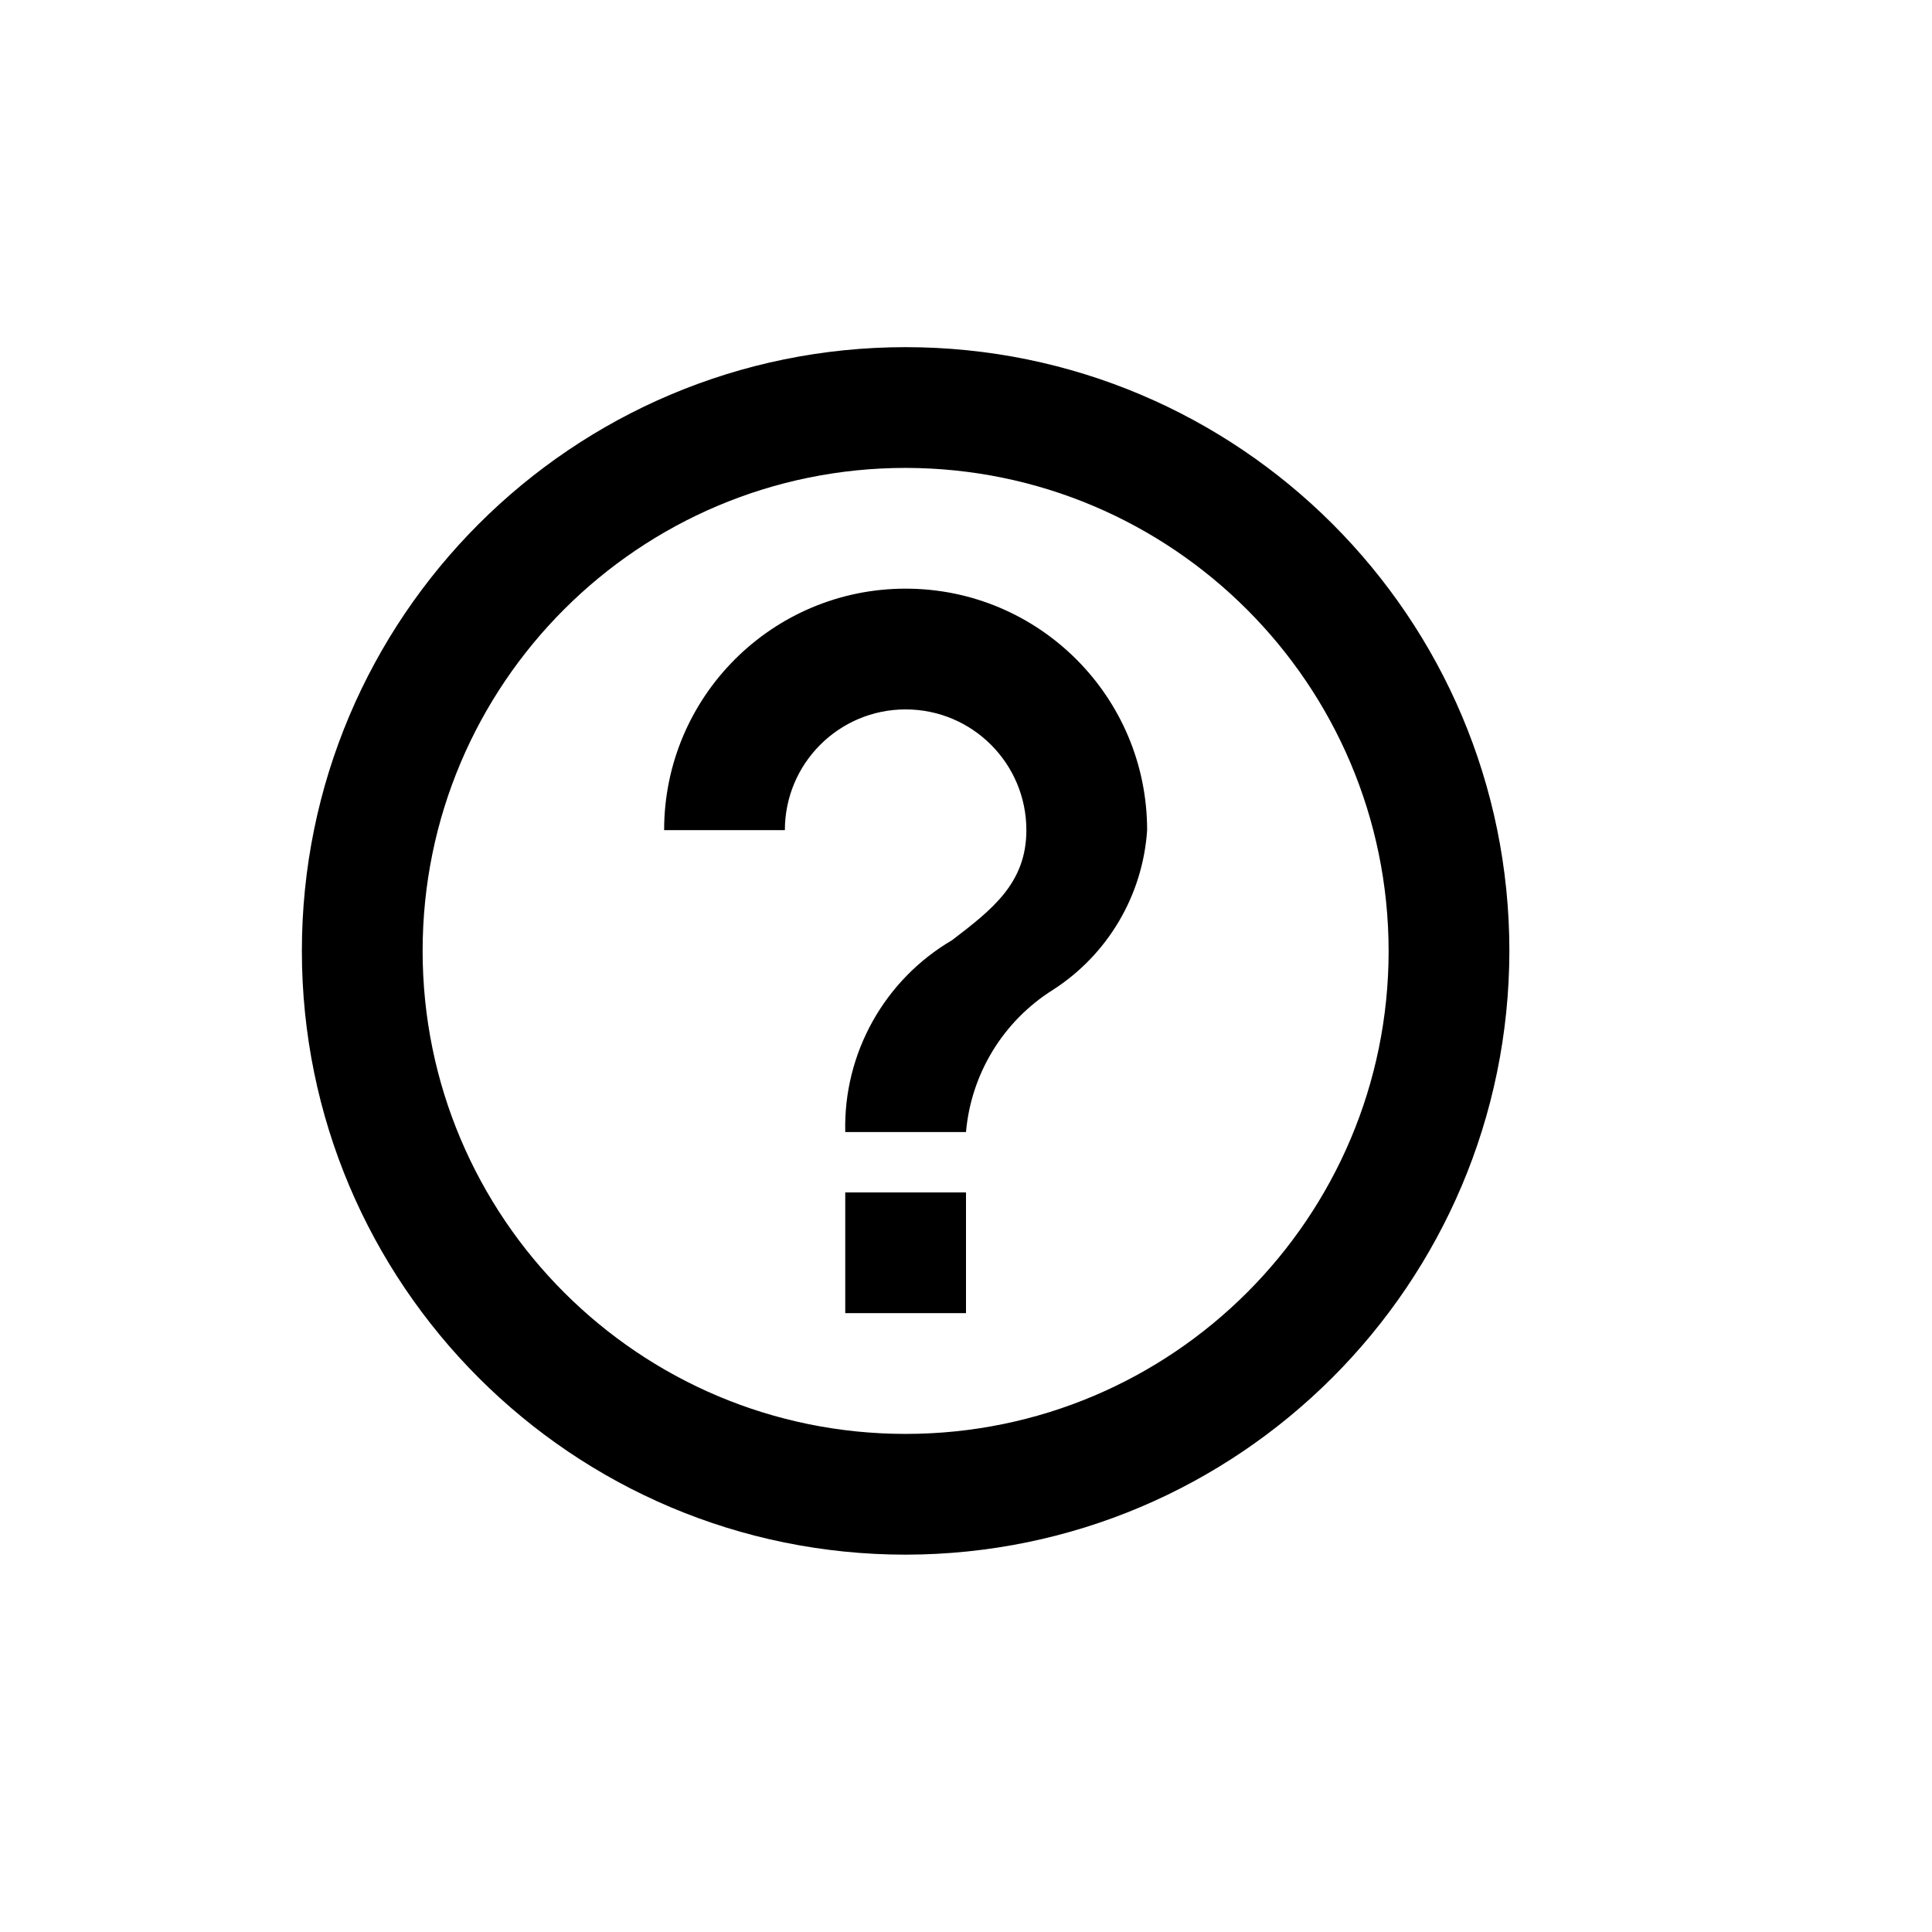
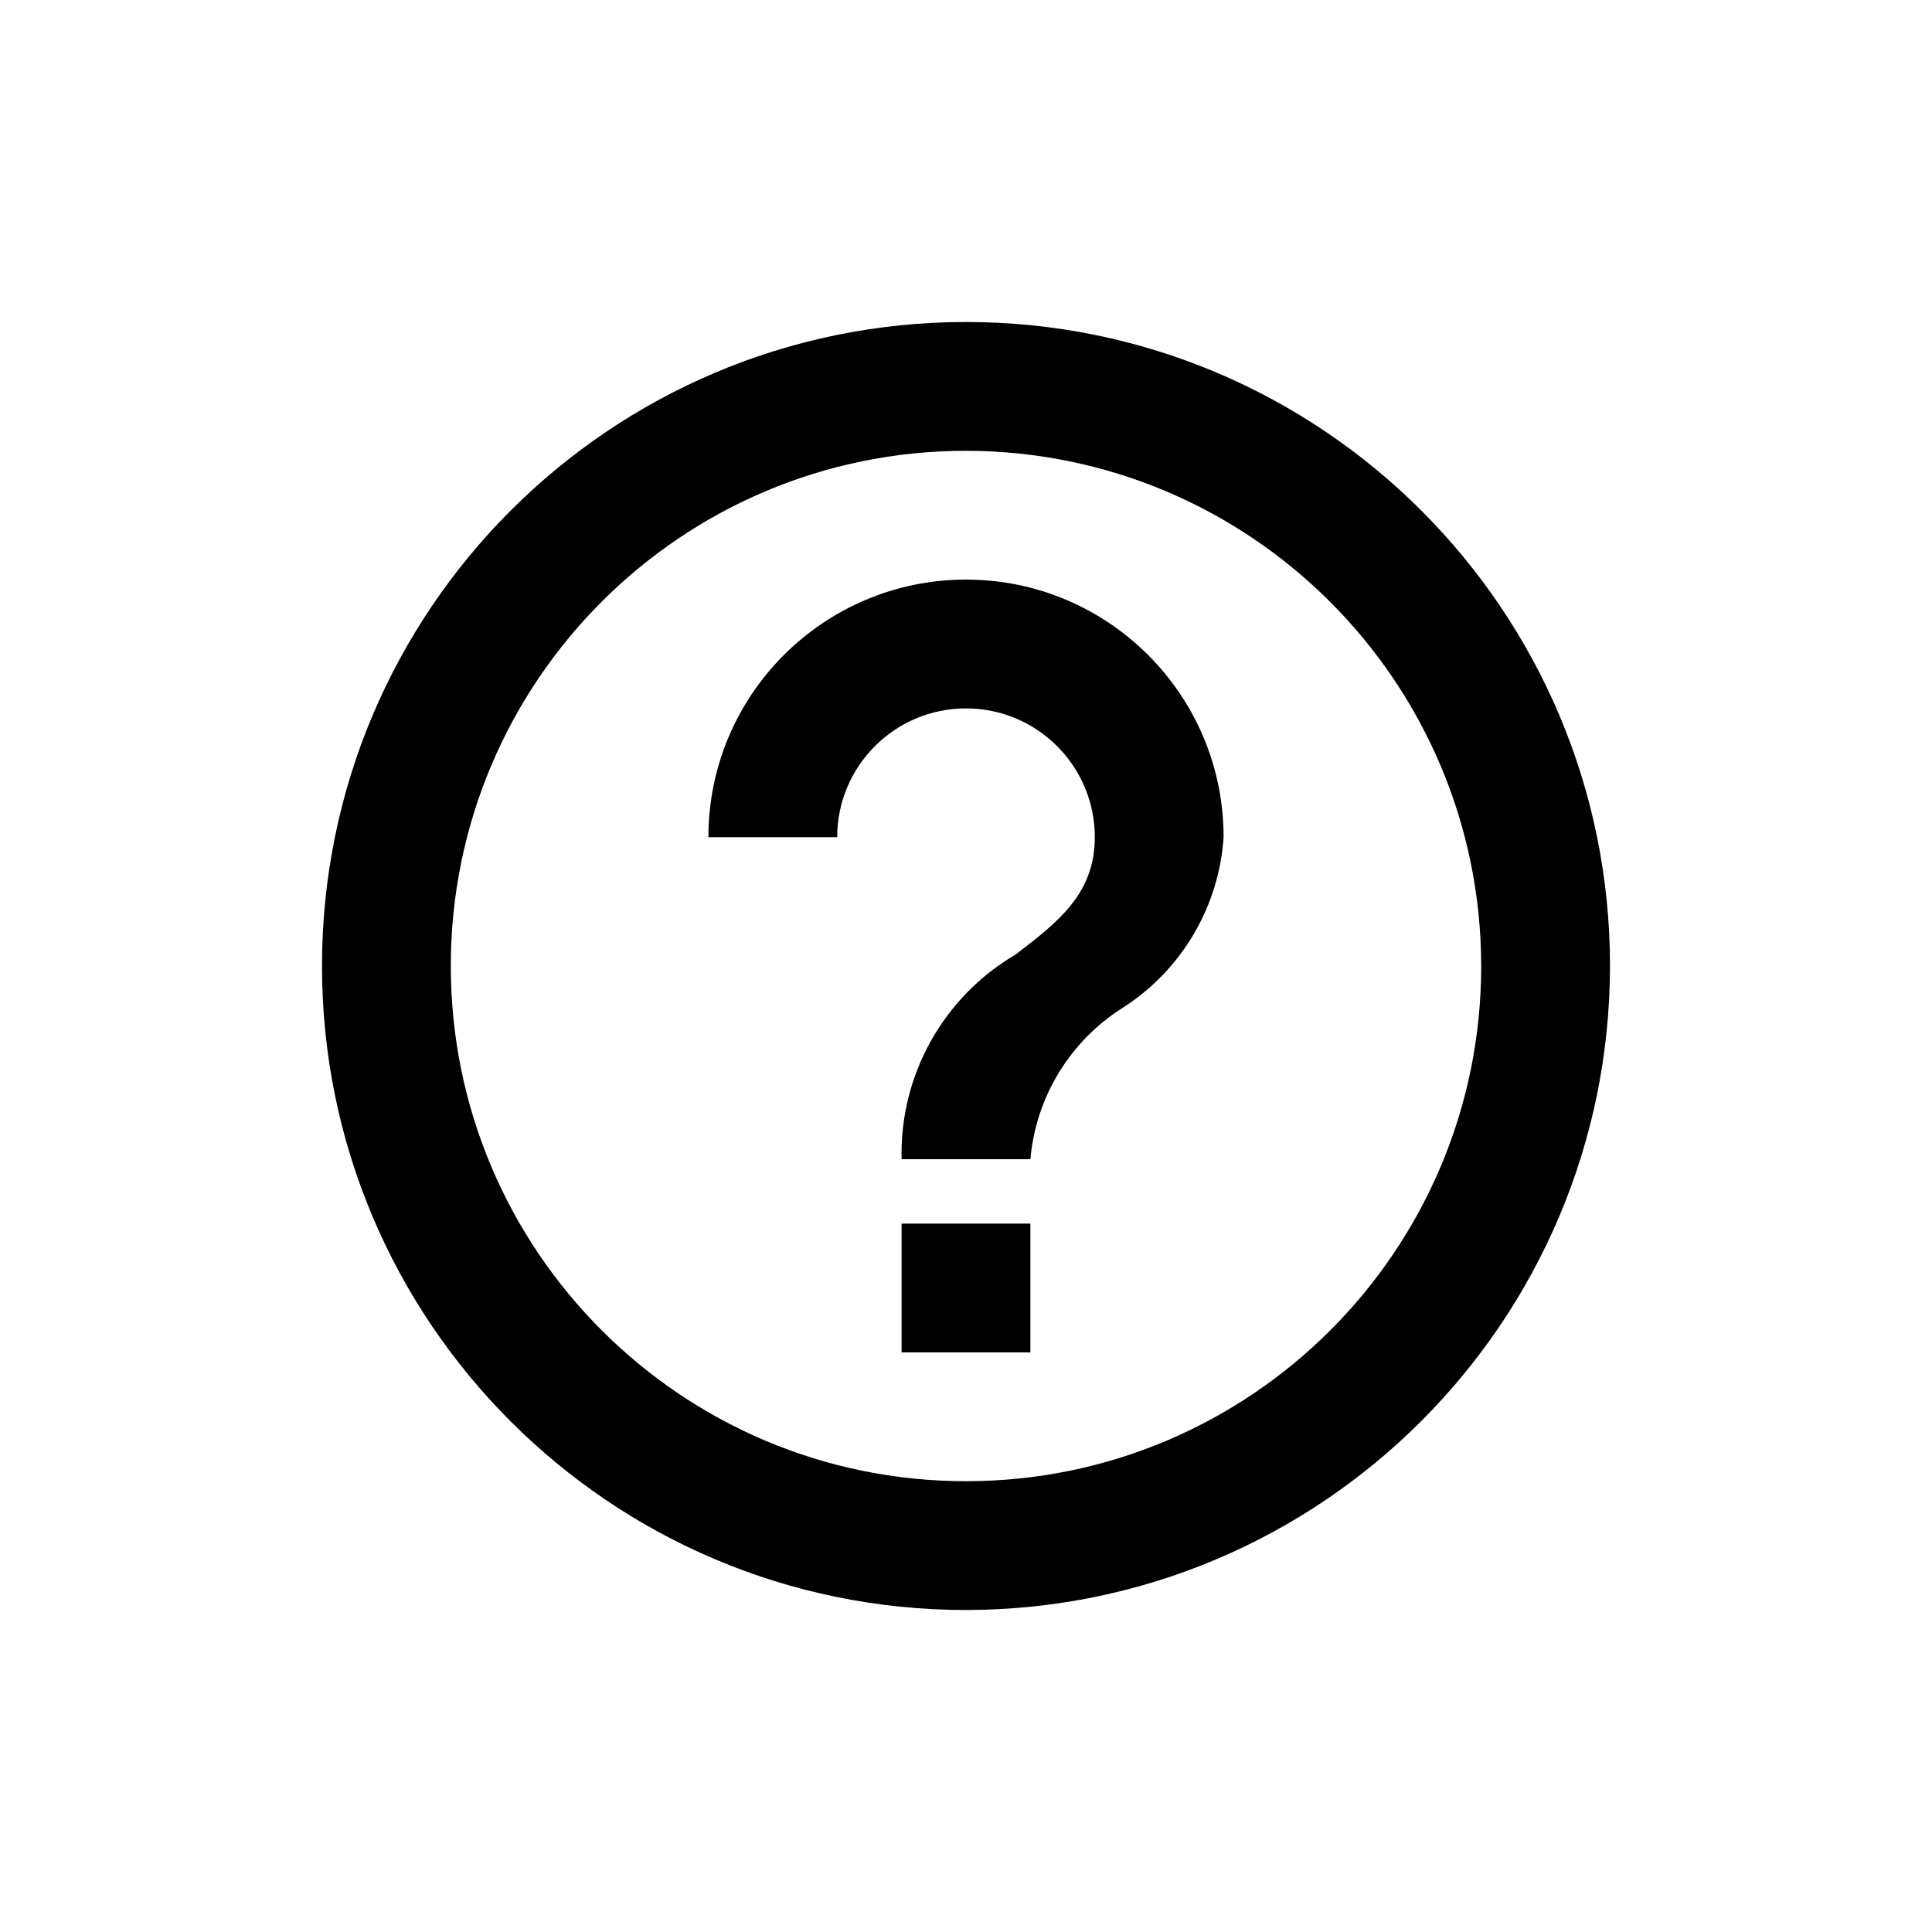
- <svg xmlns="http://www.w3.org/2000/svg" height="42" viewBox="0 0 32 32" width="42">
-   <path d="m10 20a10 10 0 1 1 10-10 10.011 10.011 0 0 1 -10 10zm0-18a8 8 0 1 0 8 8 8.009 8.009 0 0 0 -8-8zm1 14h-2v-2h2zm0-3h-2a3.583 3.583 0 0 1 1.77-3.178c.66-.506 1.23-.943 1.23-1.822a2 2 0 1 0 -4 0h-2a4 4 0 1 1 8 0 3.413 3.413 0 0 1 -1.56 2.645 3.1 3.1 0 0 0 -1.44 2.355z" fill-rule="evenodd" transform="translate(5 5.75)" />
+ <svg xmlns="http://www.w3.org/2000/svg" height="30" viewBox="0 0 30 30" width="30">
+   <path d="m10 20a10 10 0 1 1 10-10 10.011 10.011 0 0 1 -10 10zm0-18a8 8 0 1 0 8 8 8.009 8.009 0 0 0 -8-8zm1 14h-2v-2h2zm0-3h-2a3.583 3.583 0 0 1 1.77-3.178c.66-.506 1.23-.943 1.23-1.822a2 2 0 1 0 -4 0h-2a4 4 0 1 1 8 0 3.413 3.413 0 0 1 -1.56 2.645 3.1 3.1 0 0 0 -1.44 2.355z" transform="translate(5 5)" />
</svg>
